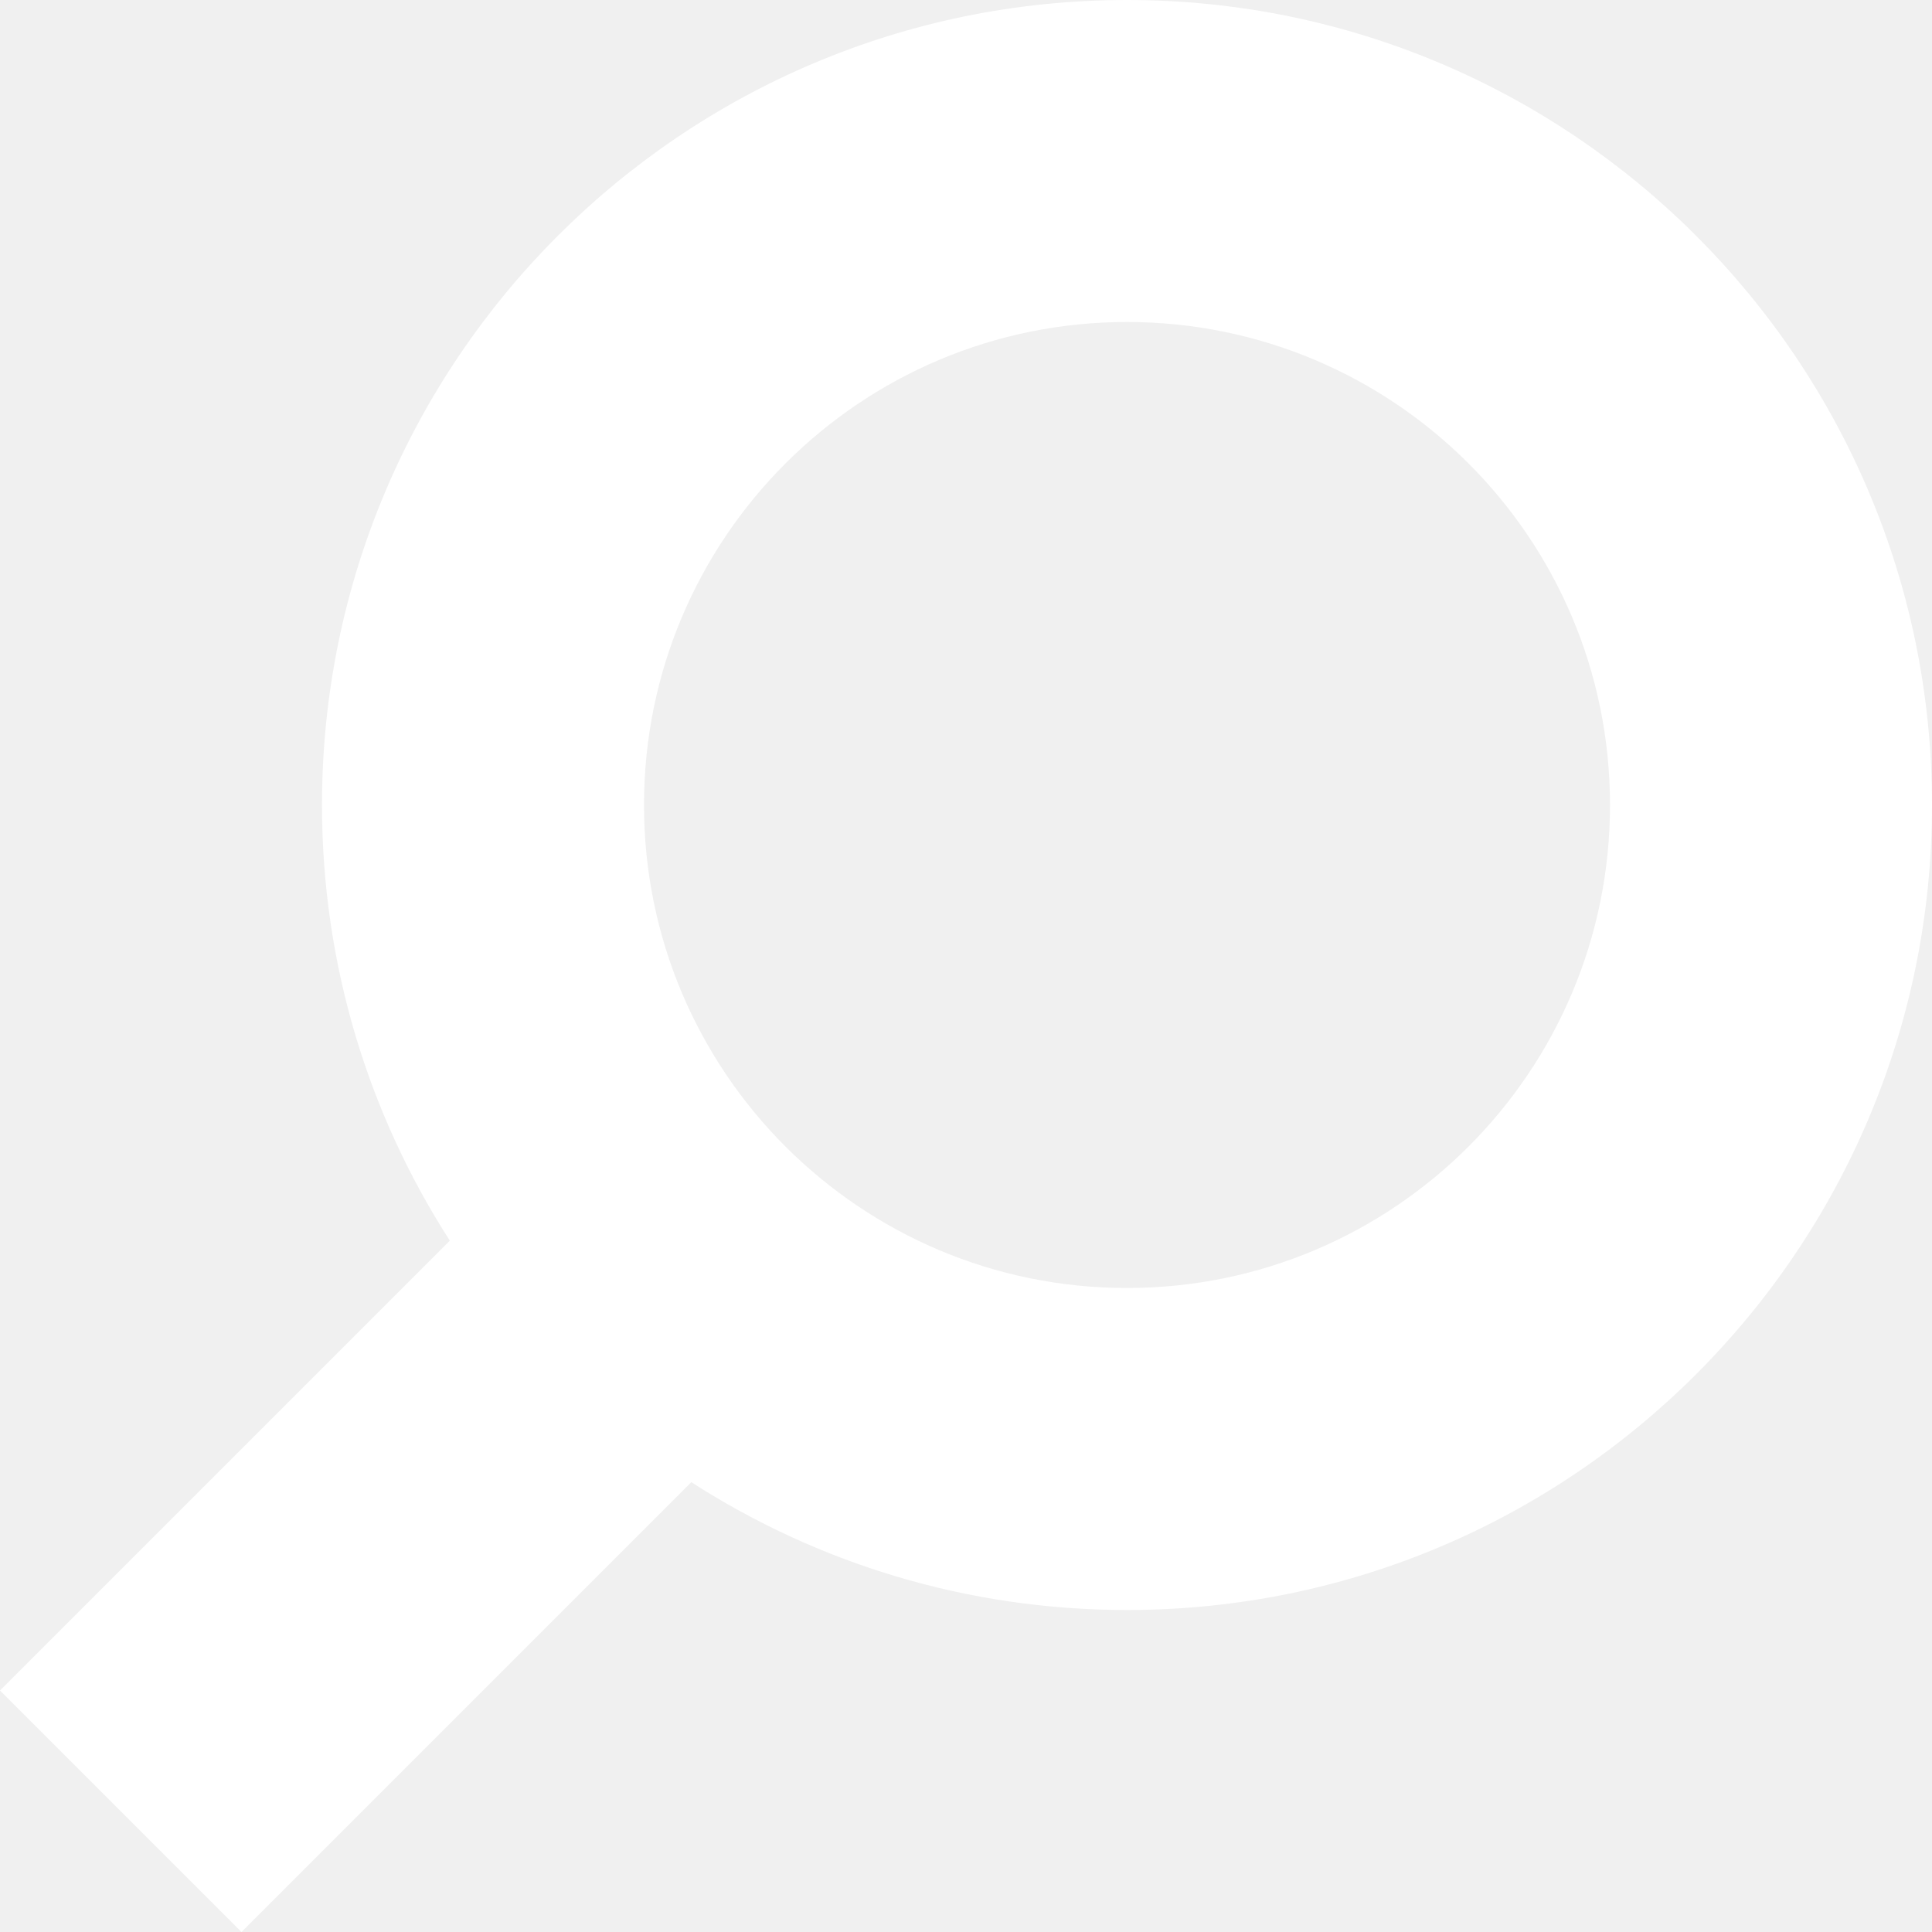
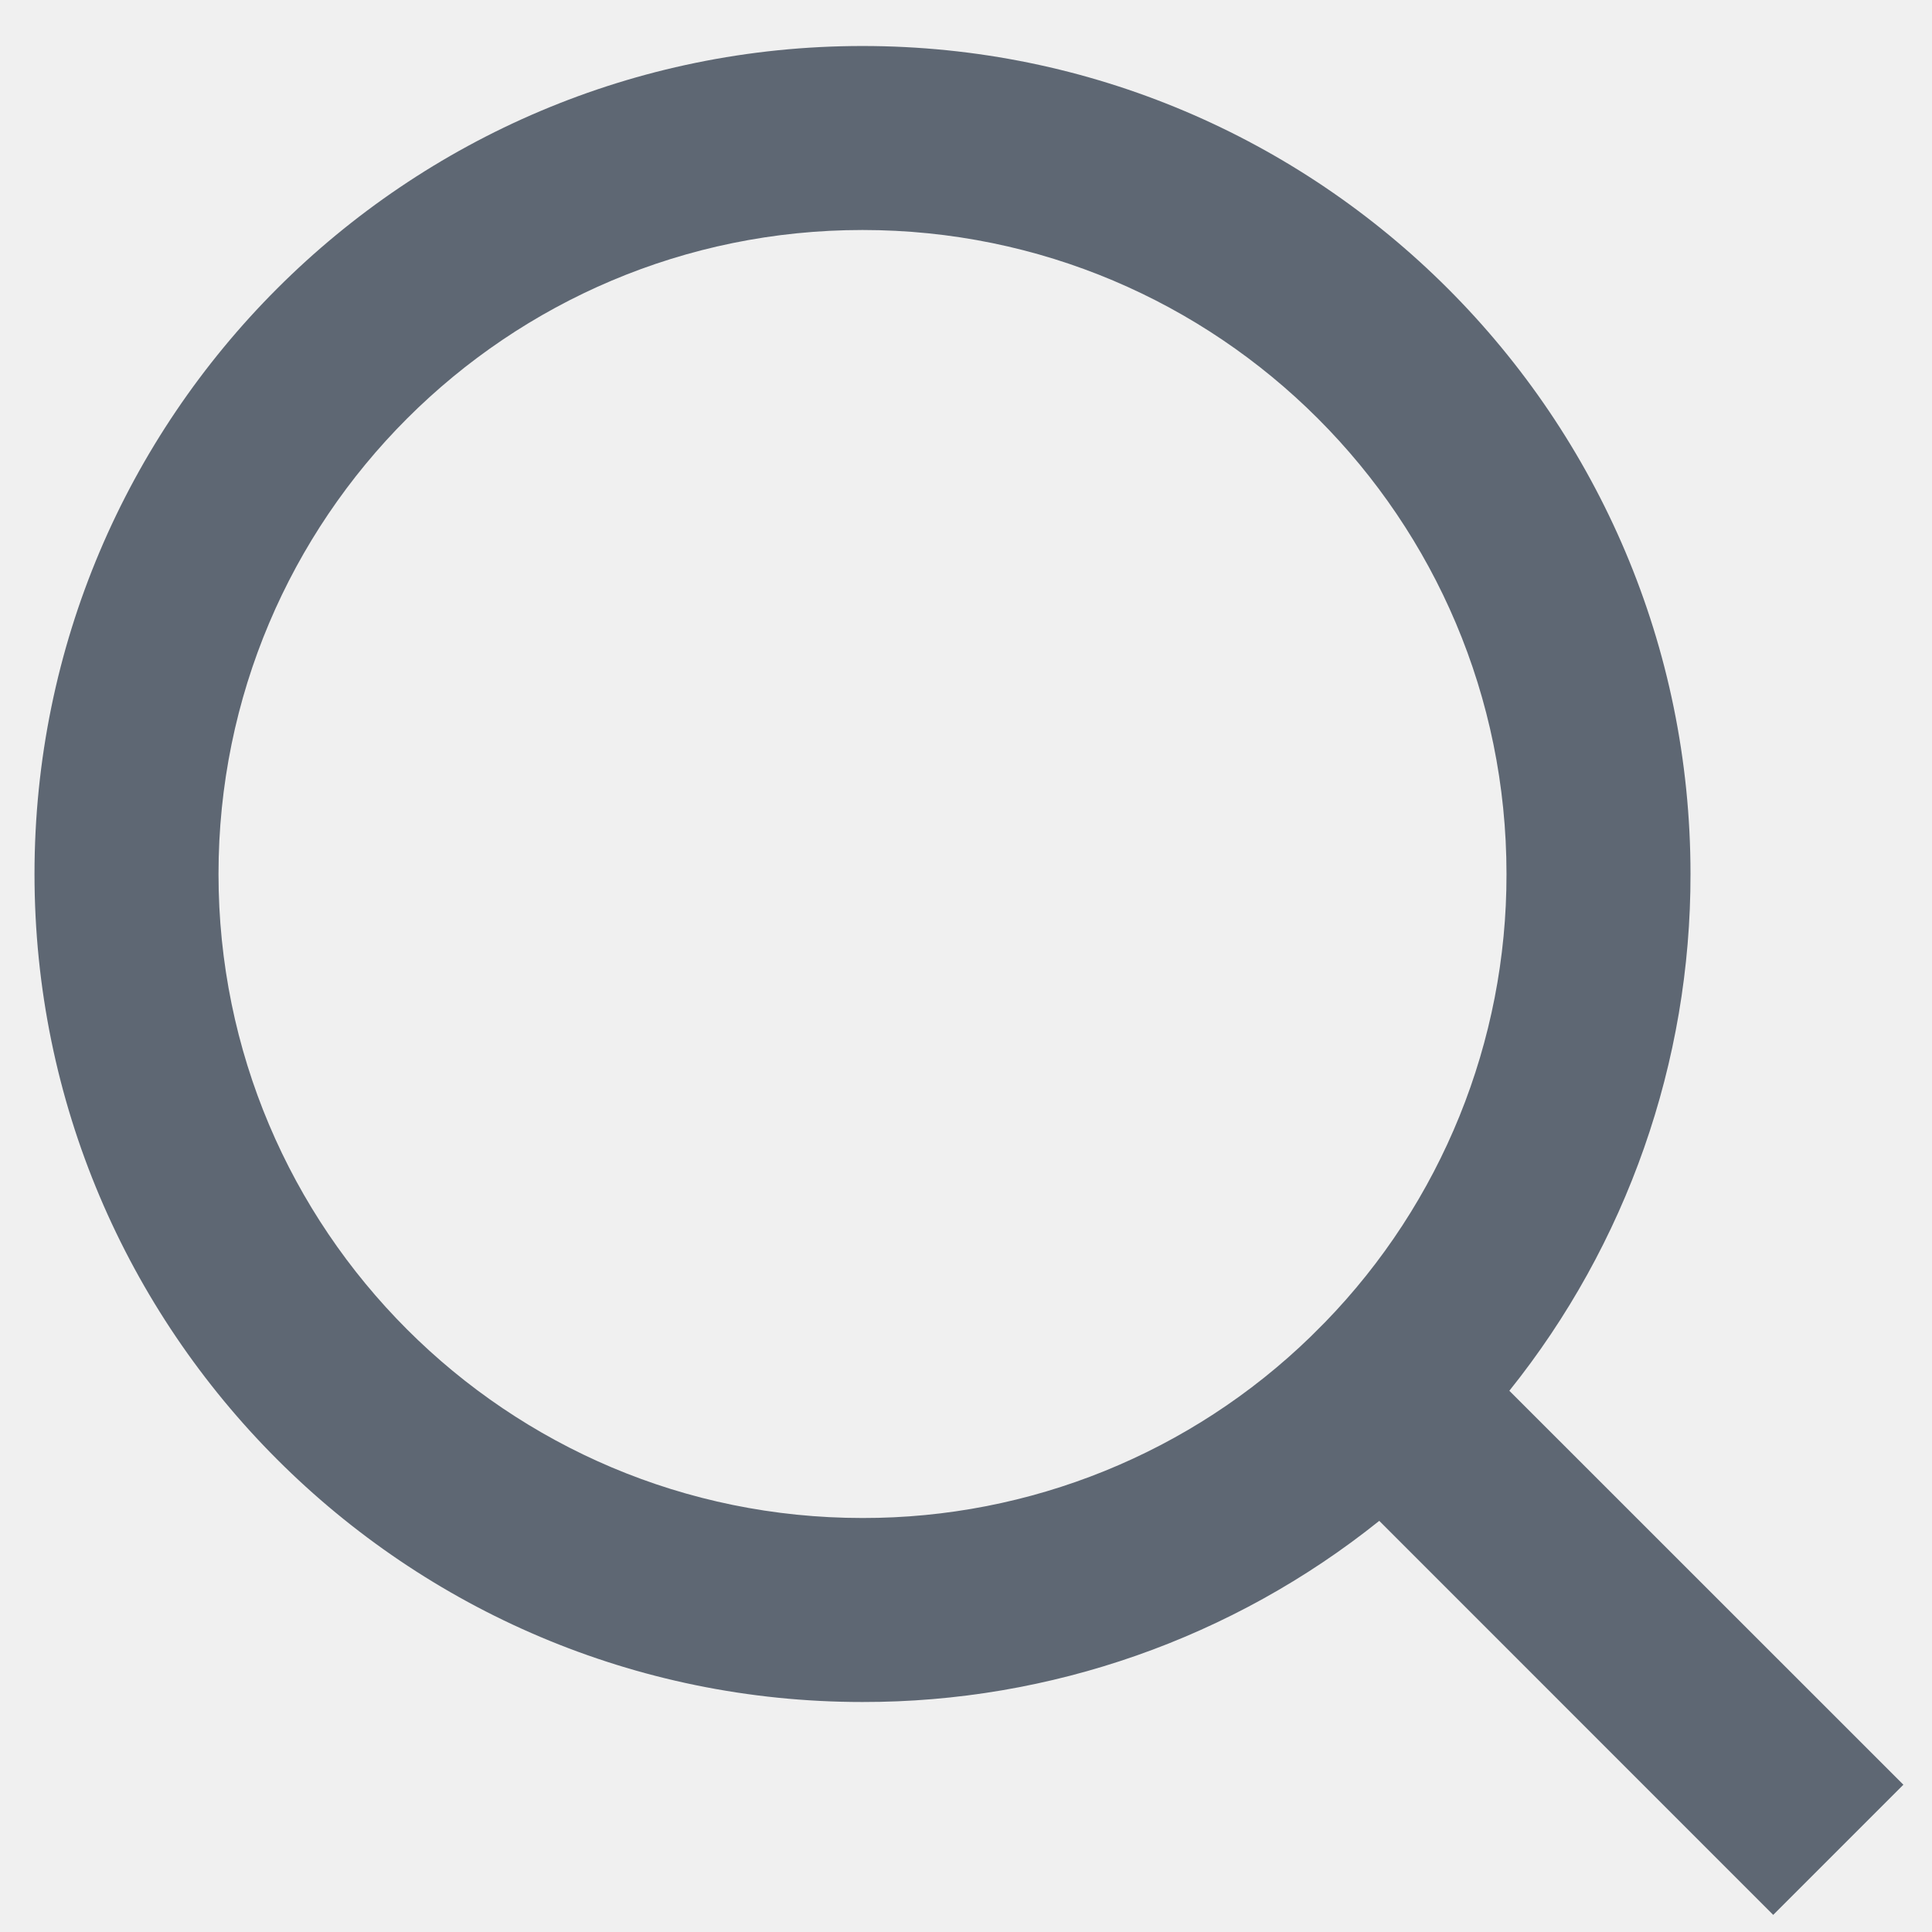
- <svg xmlns="http://www.w3.org/2000/svg" width="12" height="12" viewBox="0 0 12 12" fill="none">
-   <path fill-rule="evenodd" clip-rule="evenodd" d="M10 5C10 6.657 8.657 8 7 8C5.343 8 4 6.657 4 5C4 3.343 5.343 2 7 2C8.657 2 10 3.343 10 5ZM12 5C12 7.761 9.761 10 7 10C6.003 10 5.074 9.708 4.294 9.206L1.5 12L0 10.5L2.794 7.706C2.292 6.926 2 5.997 2 5C2 2.239 4.239 0 7 0C9.761 0 12 2.239 12 5Z" fill="white" />
+ <svg xmlns="http://www.w3.org/2000/svg" width="21" height="21" viewBox="0 0 21 21" fill="none">
+   <path d="M16.406 15.117L20.689 19.399L19.274 20.814L14.992 16.531C13.399 17.808 11.417 18.503 9.375 18.5C4.407 18.5 0.375 14.468 0.375 9.5C0.375 4.532 4.407 0.5 9.375 0.5C14.343 0.5 18.375 4.532 18.375 9.5C18.378 11.542 17.683 13.524 16.406 15.117ZM14.4 14.375C15.669 13.07 16.378 11.32 16.375 9.5C16.375 5.632 13.242 2.5 9.375 2.5C5.507 2.5 2.375 5.632 2.375 9.5C2.375 13.367 5.507 16.5 9.375 16.5C11.195 16.503 12.945 15.794 14.25 14.525L14.4 14.375Z" fill="#5E6773" id="path" />
</svg>
